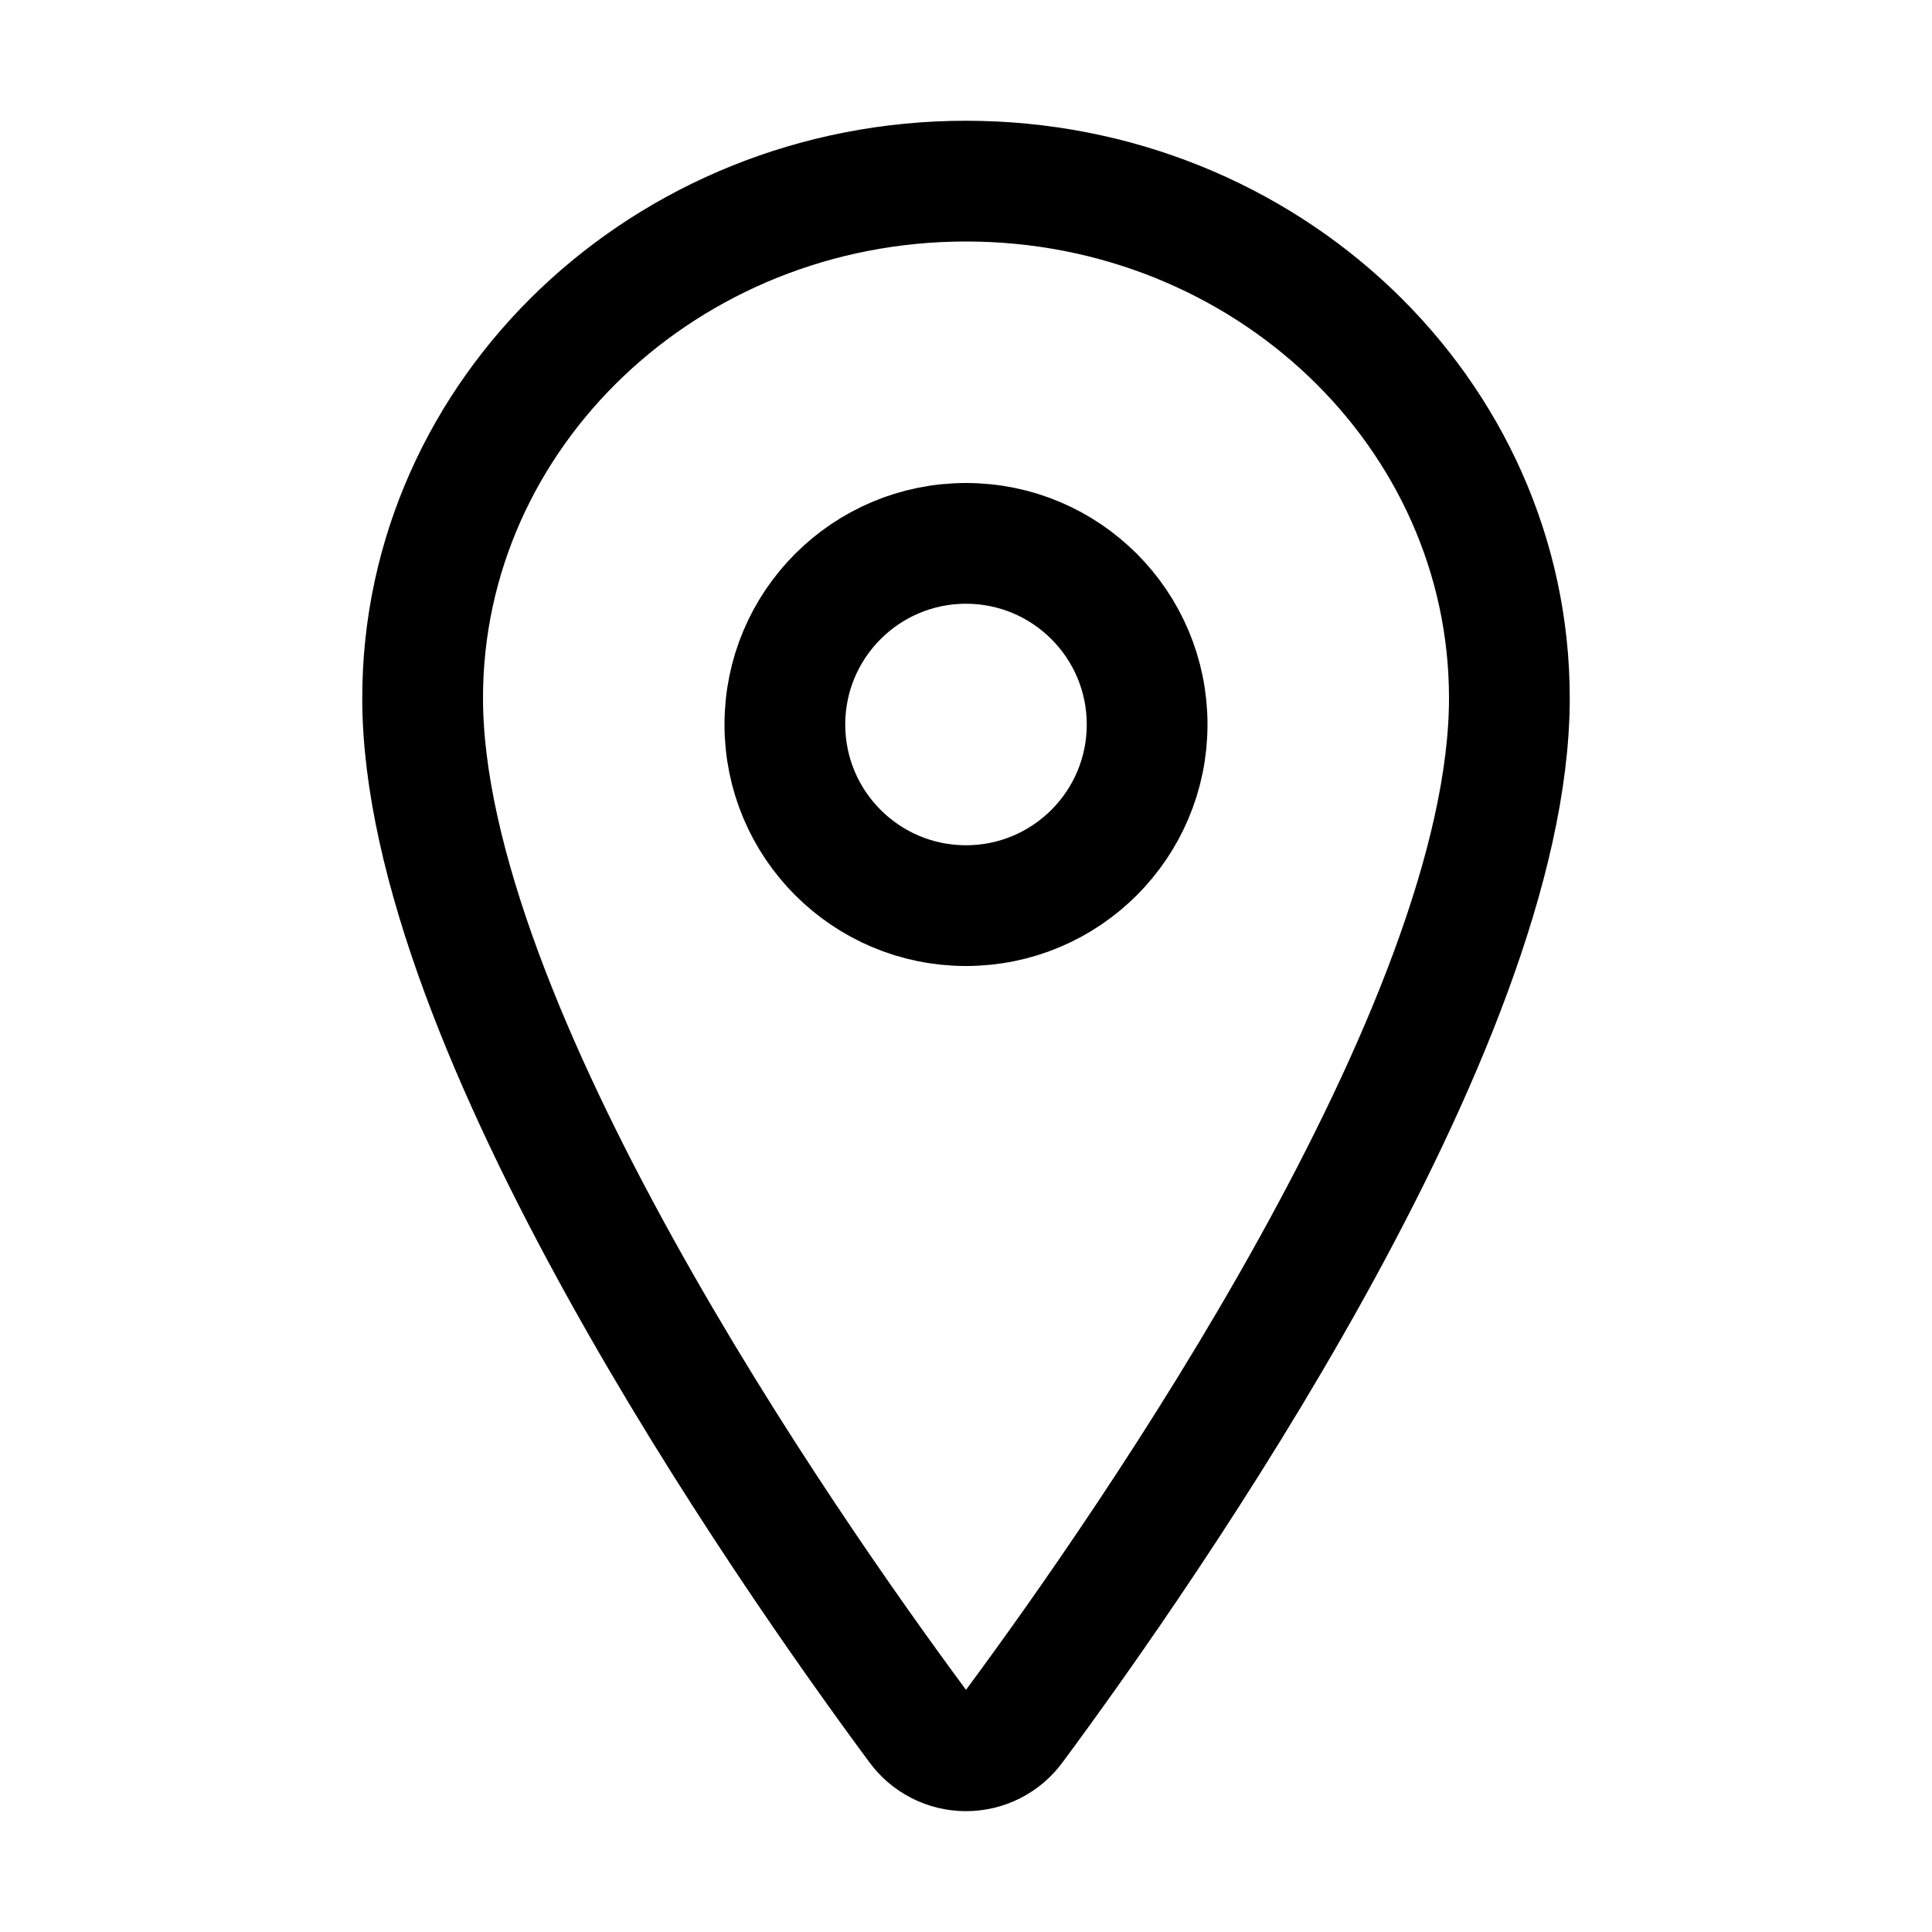
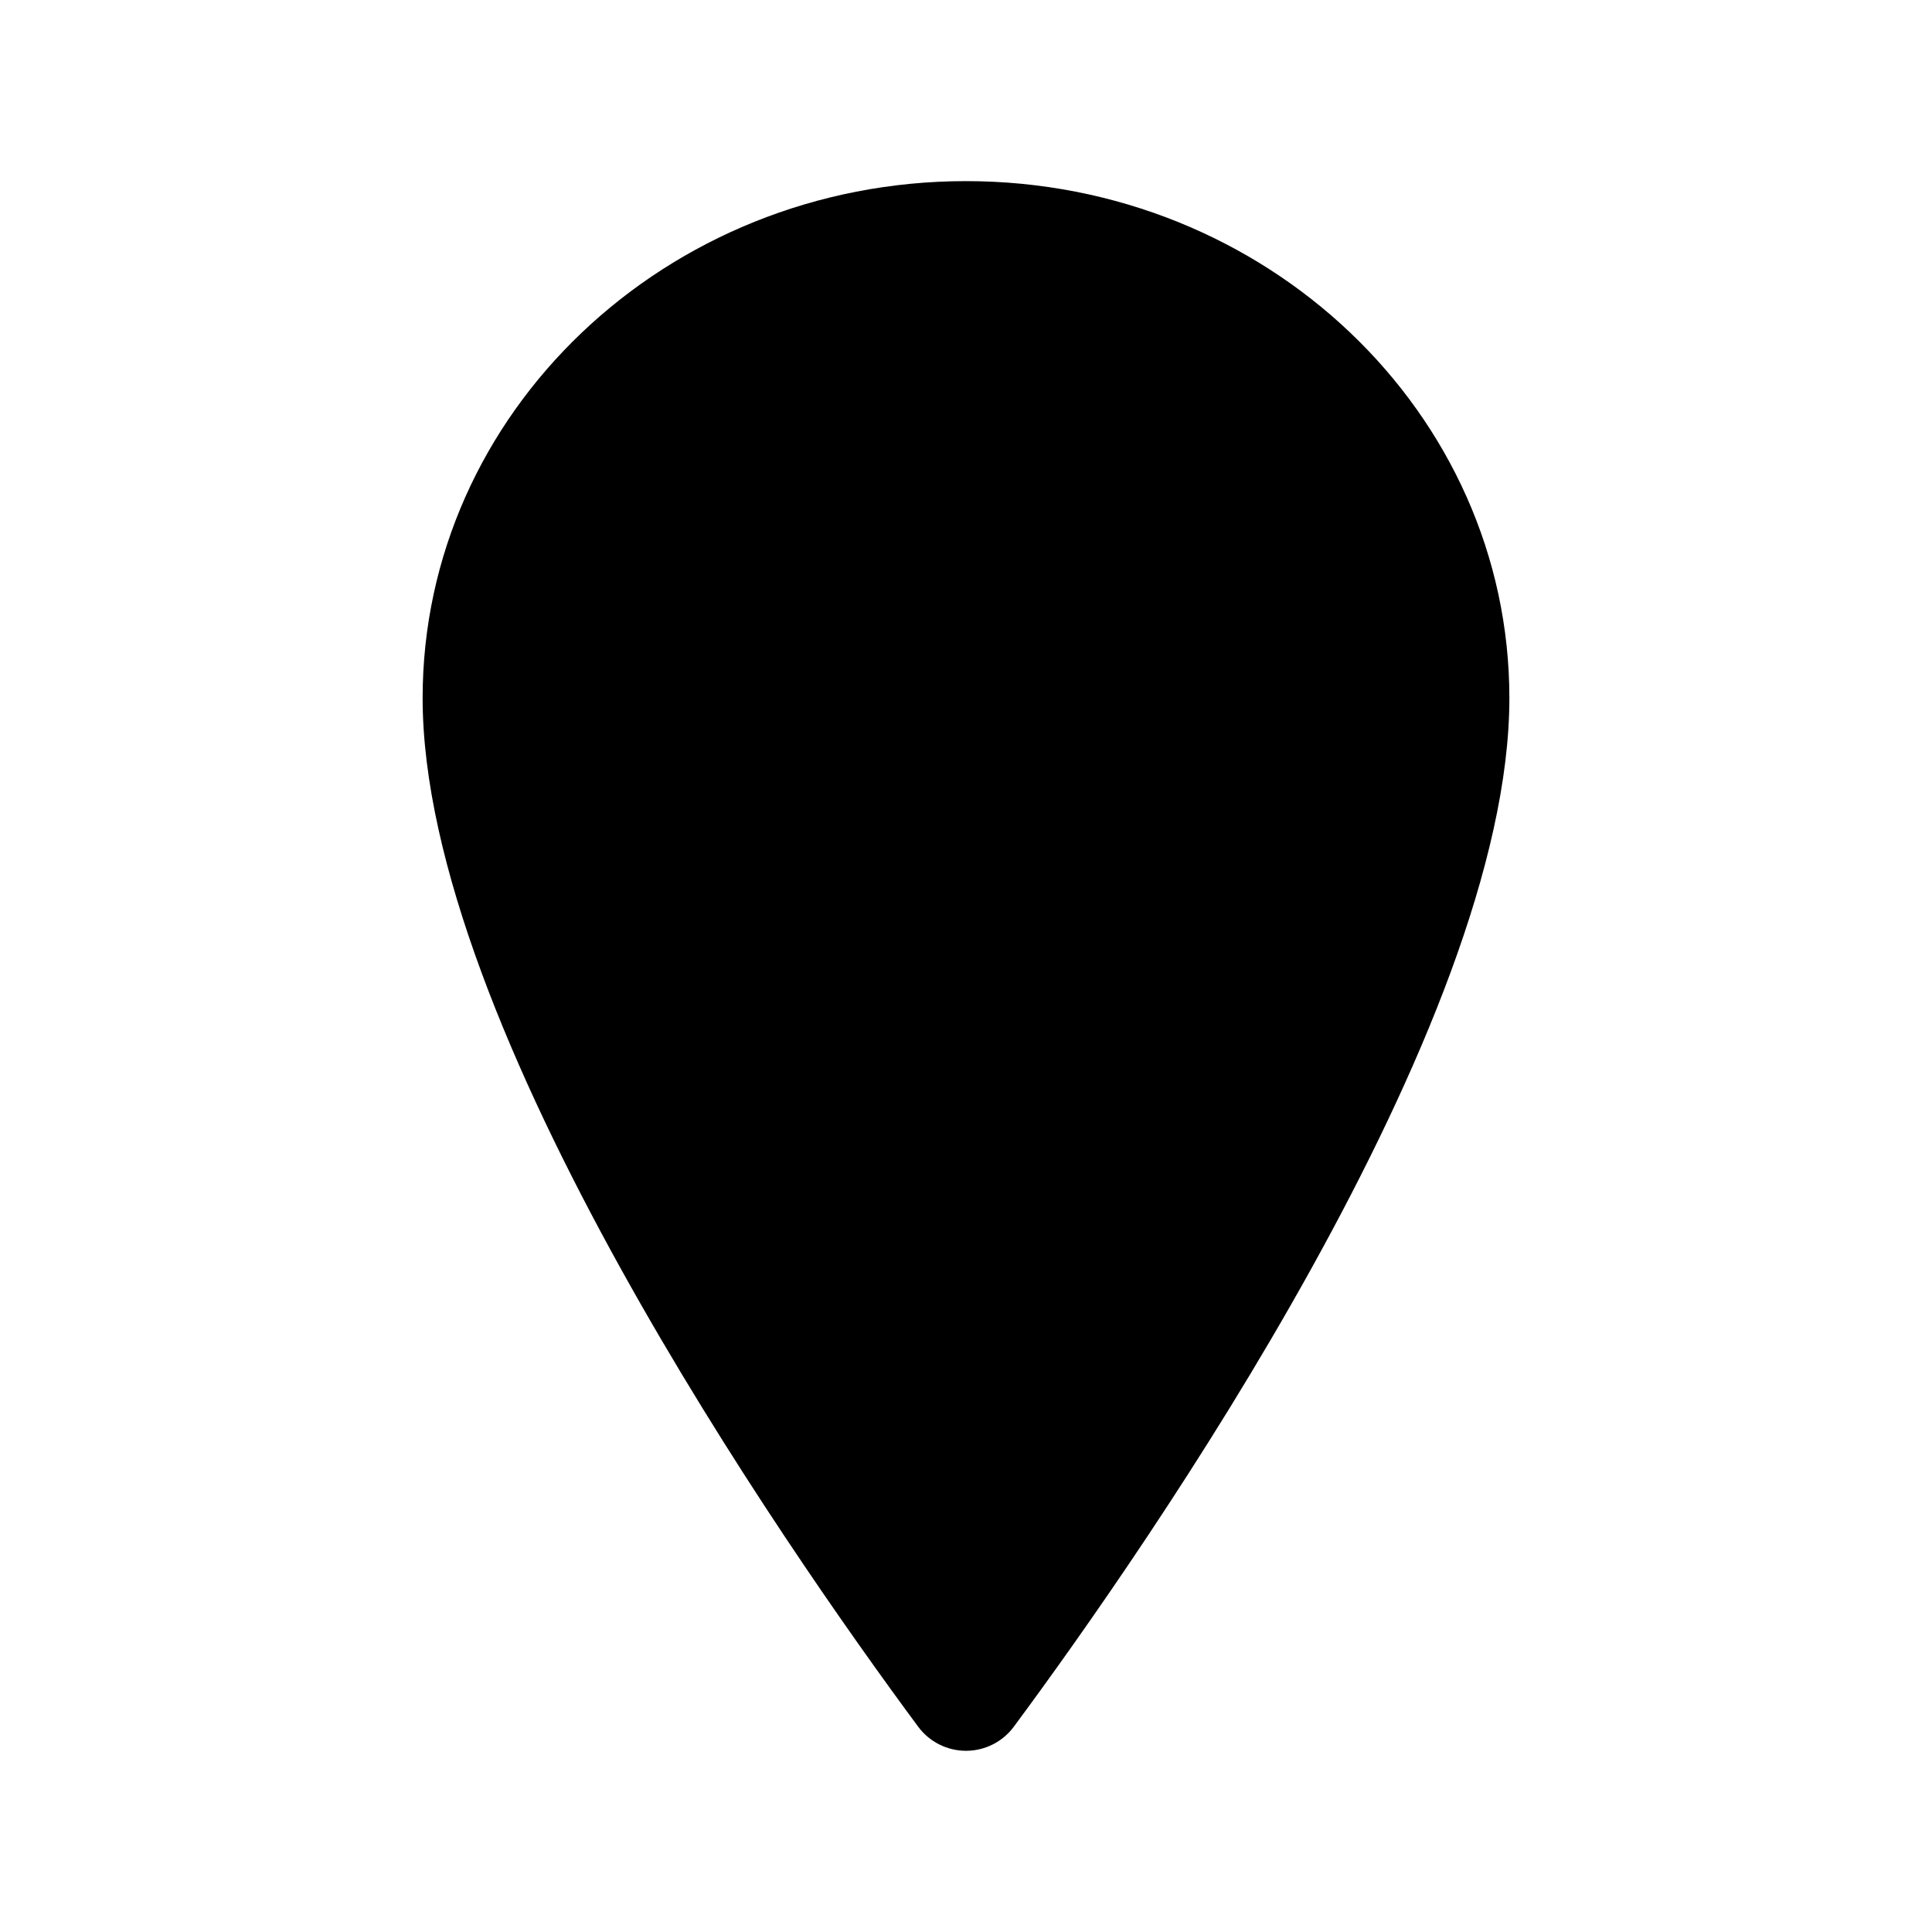
<svg xmlns="http://www.w3.org/2000/svg" width="512" height="512" viewBox="0 0 512 512">
-   <path d="M256,48c-79.5,0-144,61.39-144,137,0,87,96,224.87,131.25,272.49a15.77,15.77,0,0,0,25.5,0C304,409.89,400,272.07,400,185,400,109.39,335.5,48,256,48Z" style="fill:none;stroke:#000;stroke-linecap:round;stroke-linejoin:round;stroke-width:32px" />
+   <path d="M256,48c-79.5,0-144,61.39-144,137,0,87,96,224.87,131.25,272.49a15.77,15.77,0,0,0,25.5,0C304,409.89,400,272.07,400,185,400,109.39,335.5,48,256,48Z" />
  <circle cx="256" cy="192" r="48" style="fill:none;stroke:#000;stroke-linecap:round;stroke-linejoin:round;stroke-width:32px" />
</svg>
